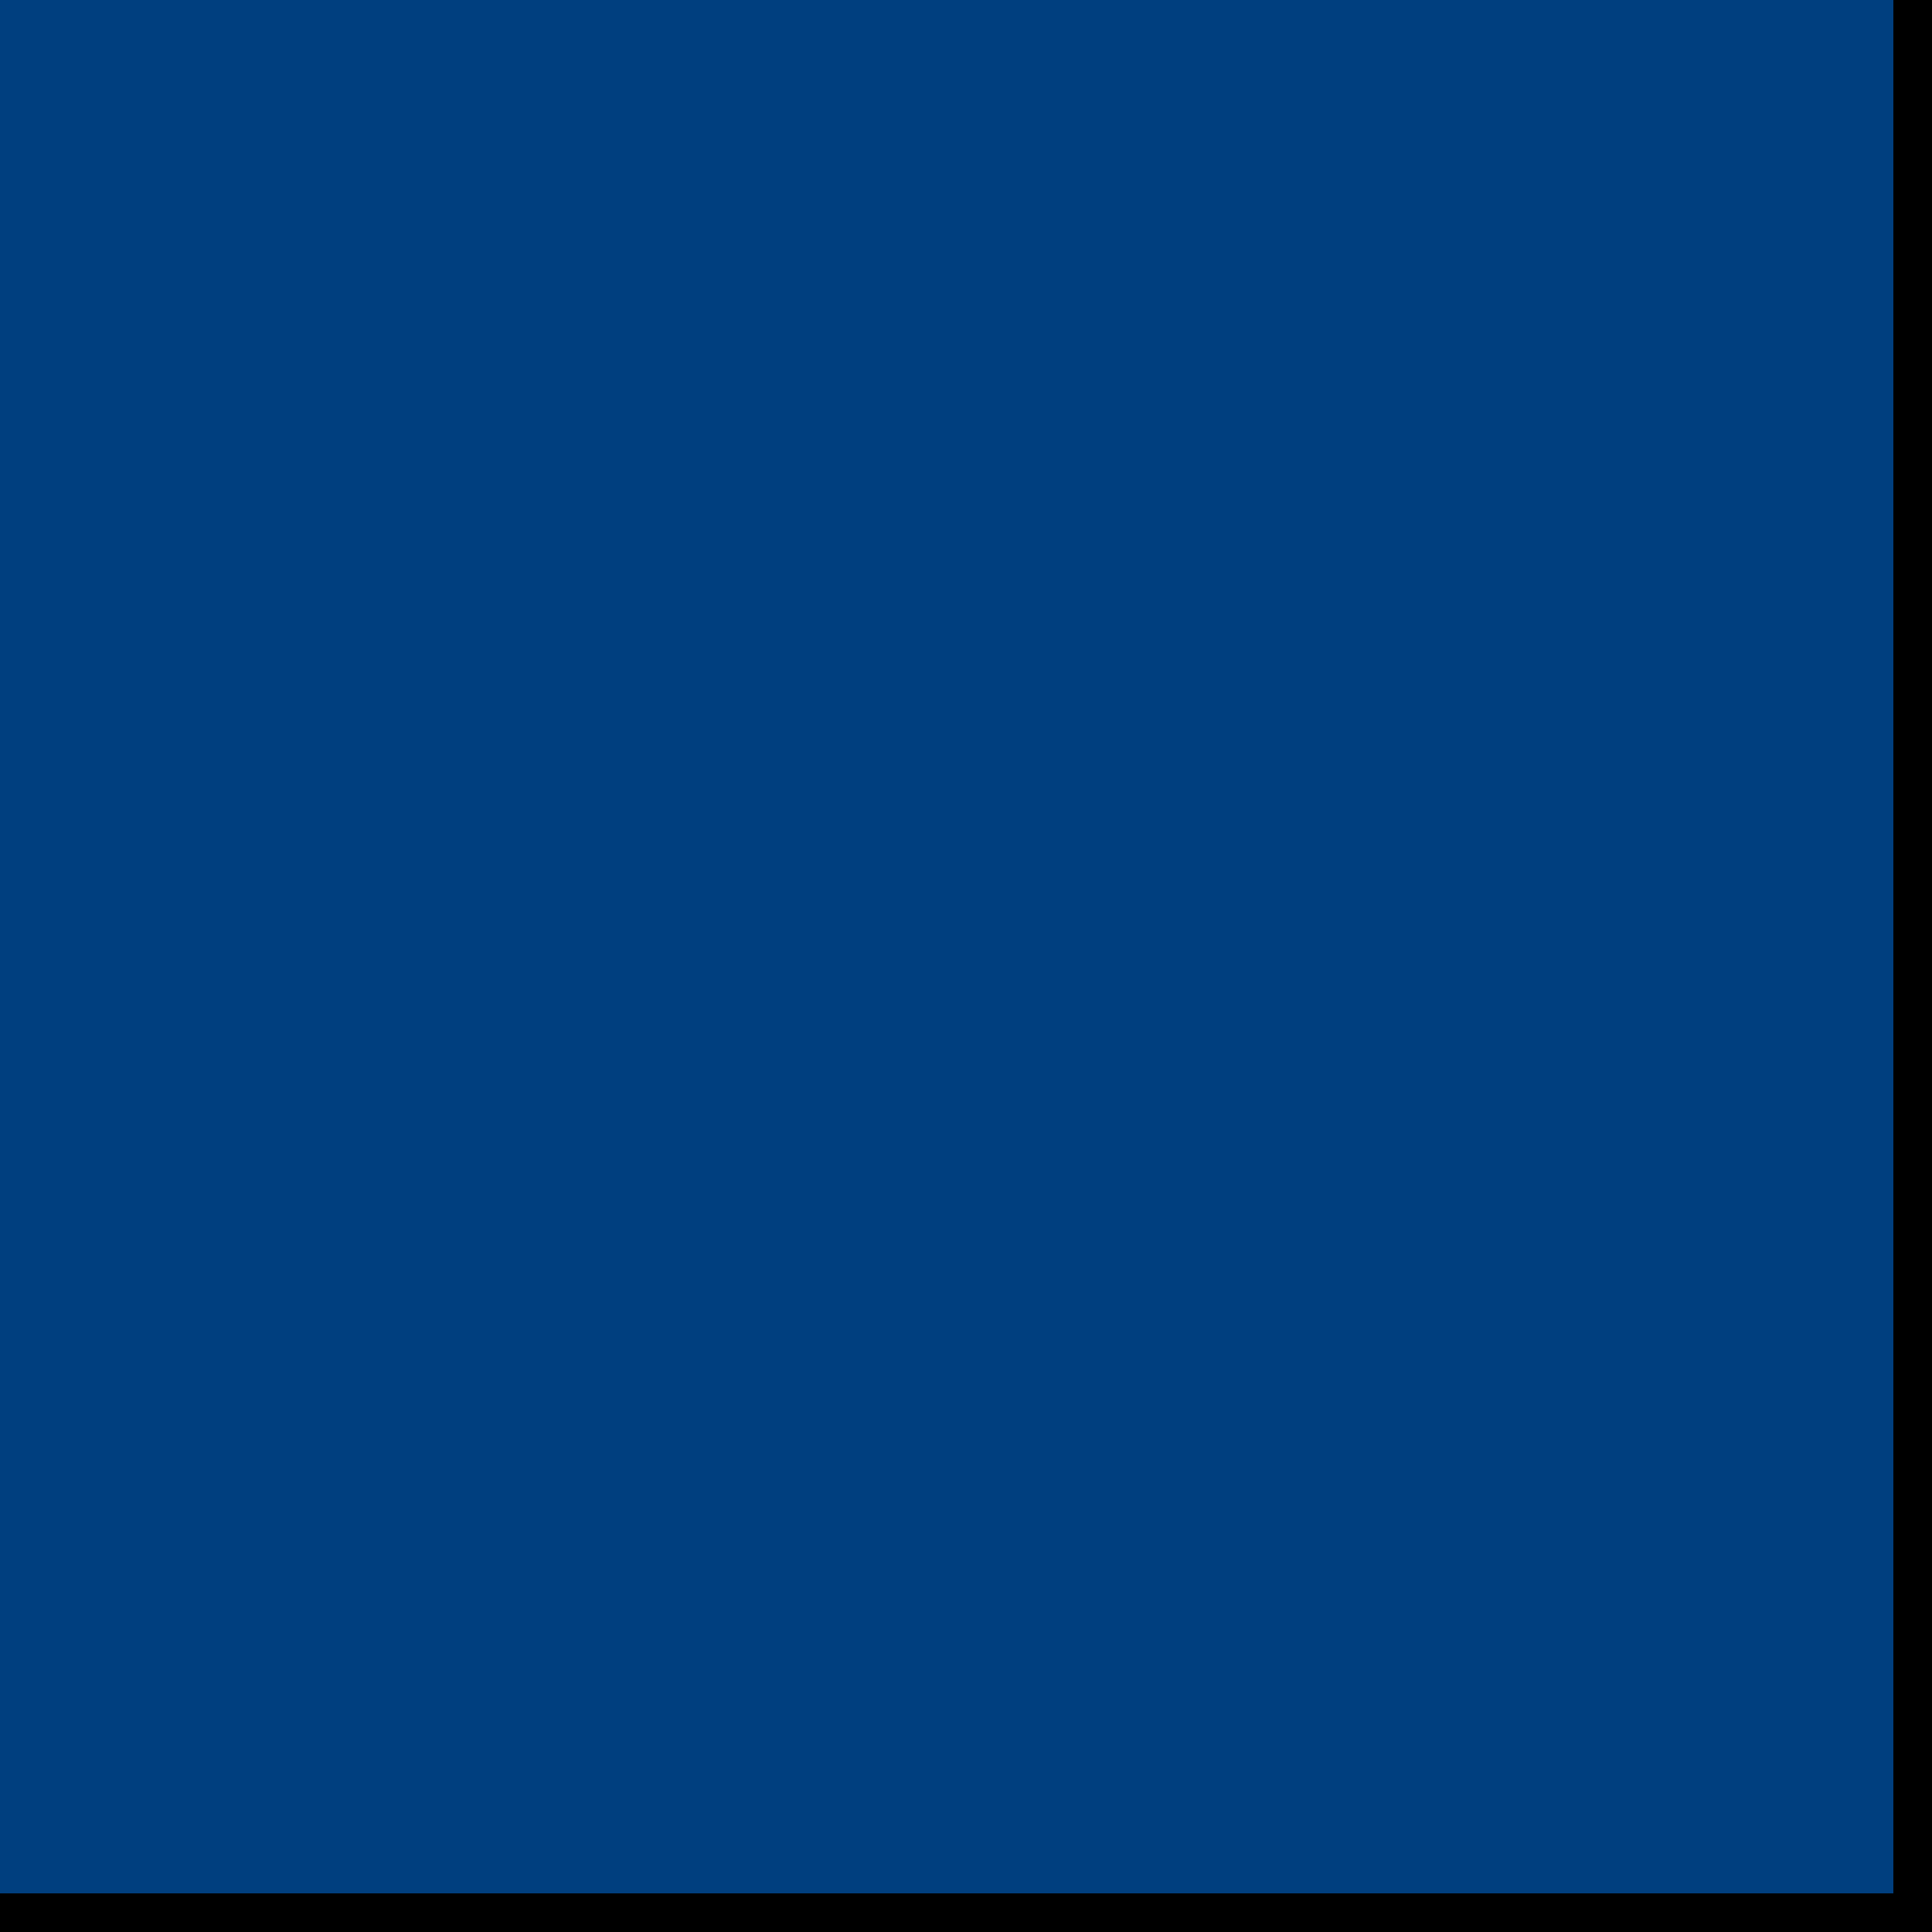
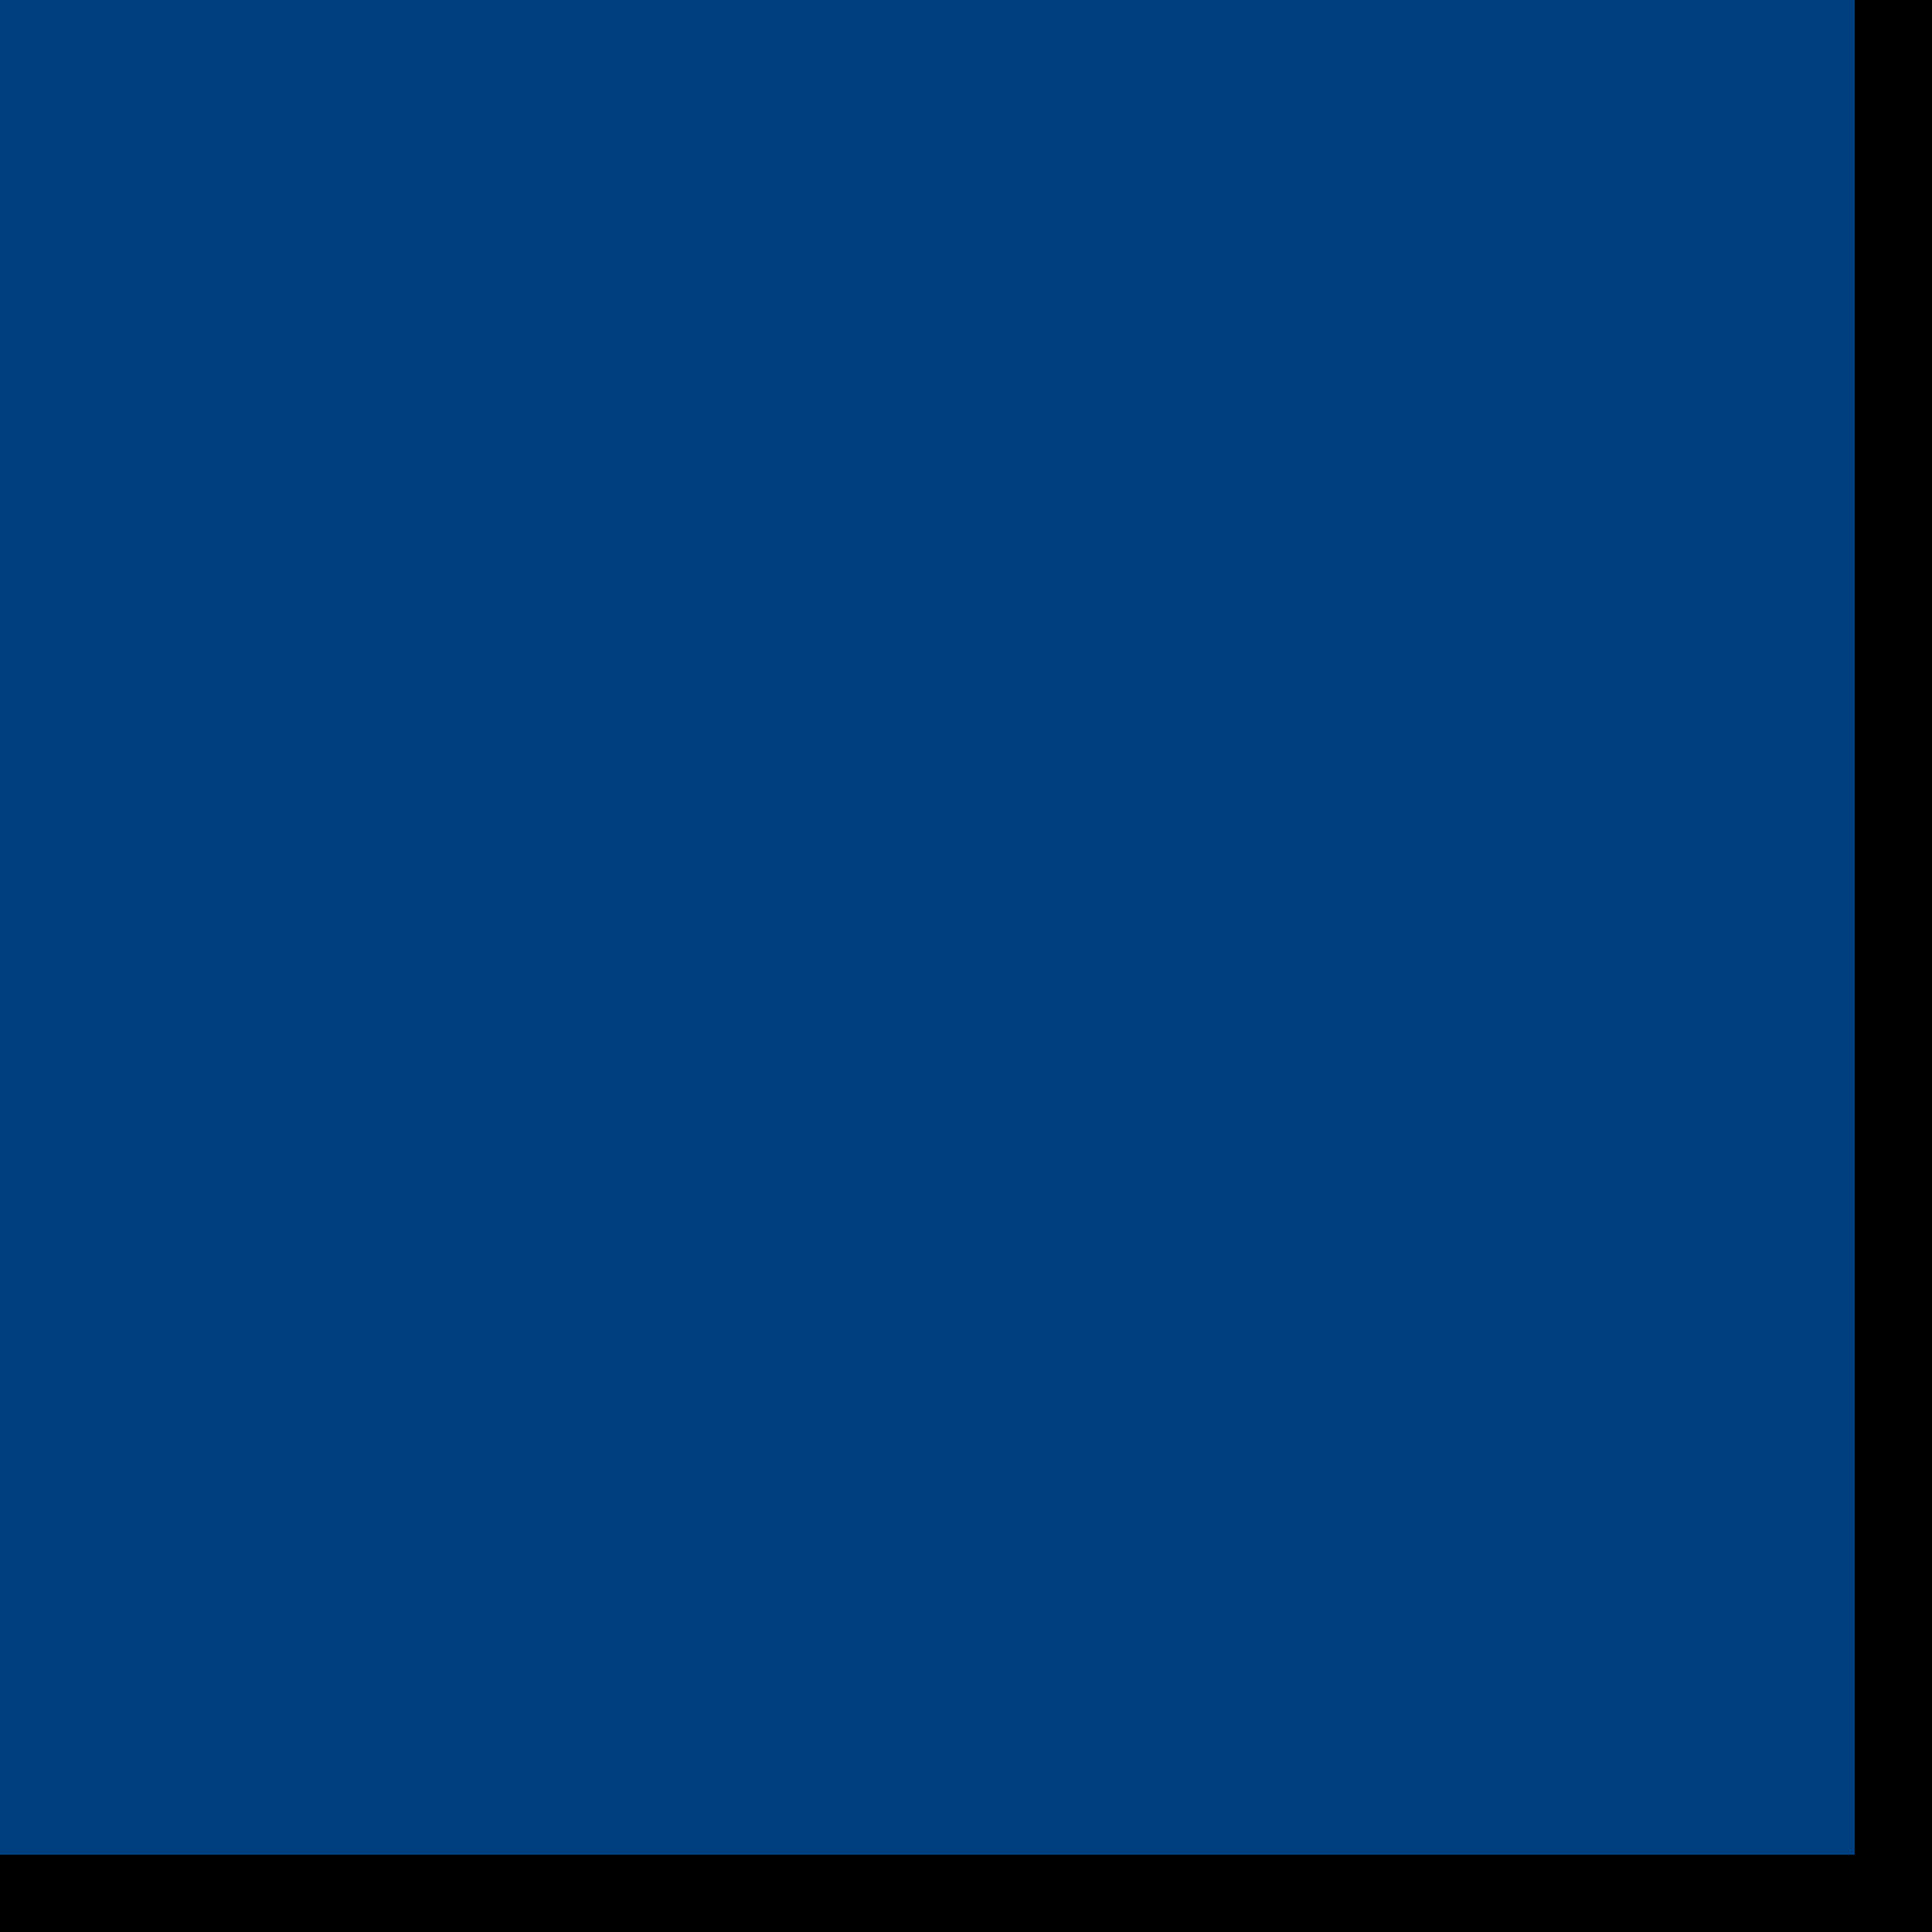
<svg xmlns="http://www.w3.org/2000/svg" width="50" height="50">
  <g>
-     <rect stroke-dasharray="0,50,52,0,48,50" stroke="#000000" id="svg_2" height="50" width="50" stroke-width="2" fill="#003f7f" />
+     <rect fill="#003f7f" stroke-width="2" width="49" height="49" id="svg_2" stroke="#000000" stroke-dasharray="0,49,50,0,48,50" />
  </g>
</svg>
